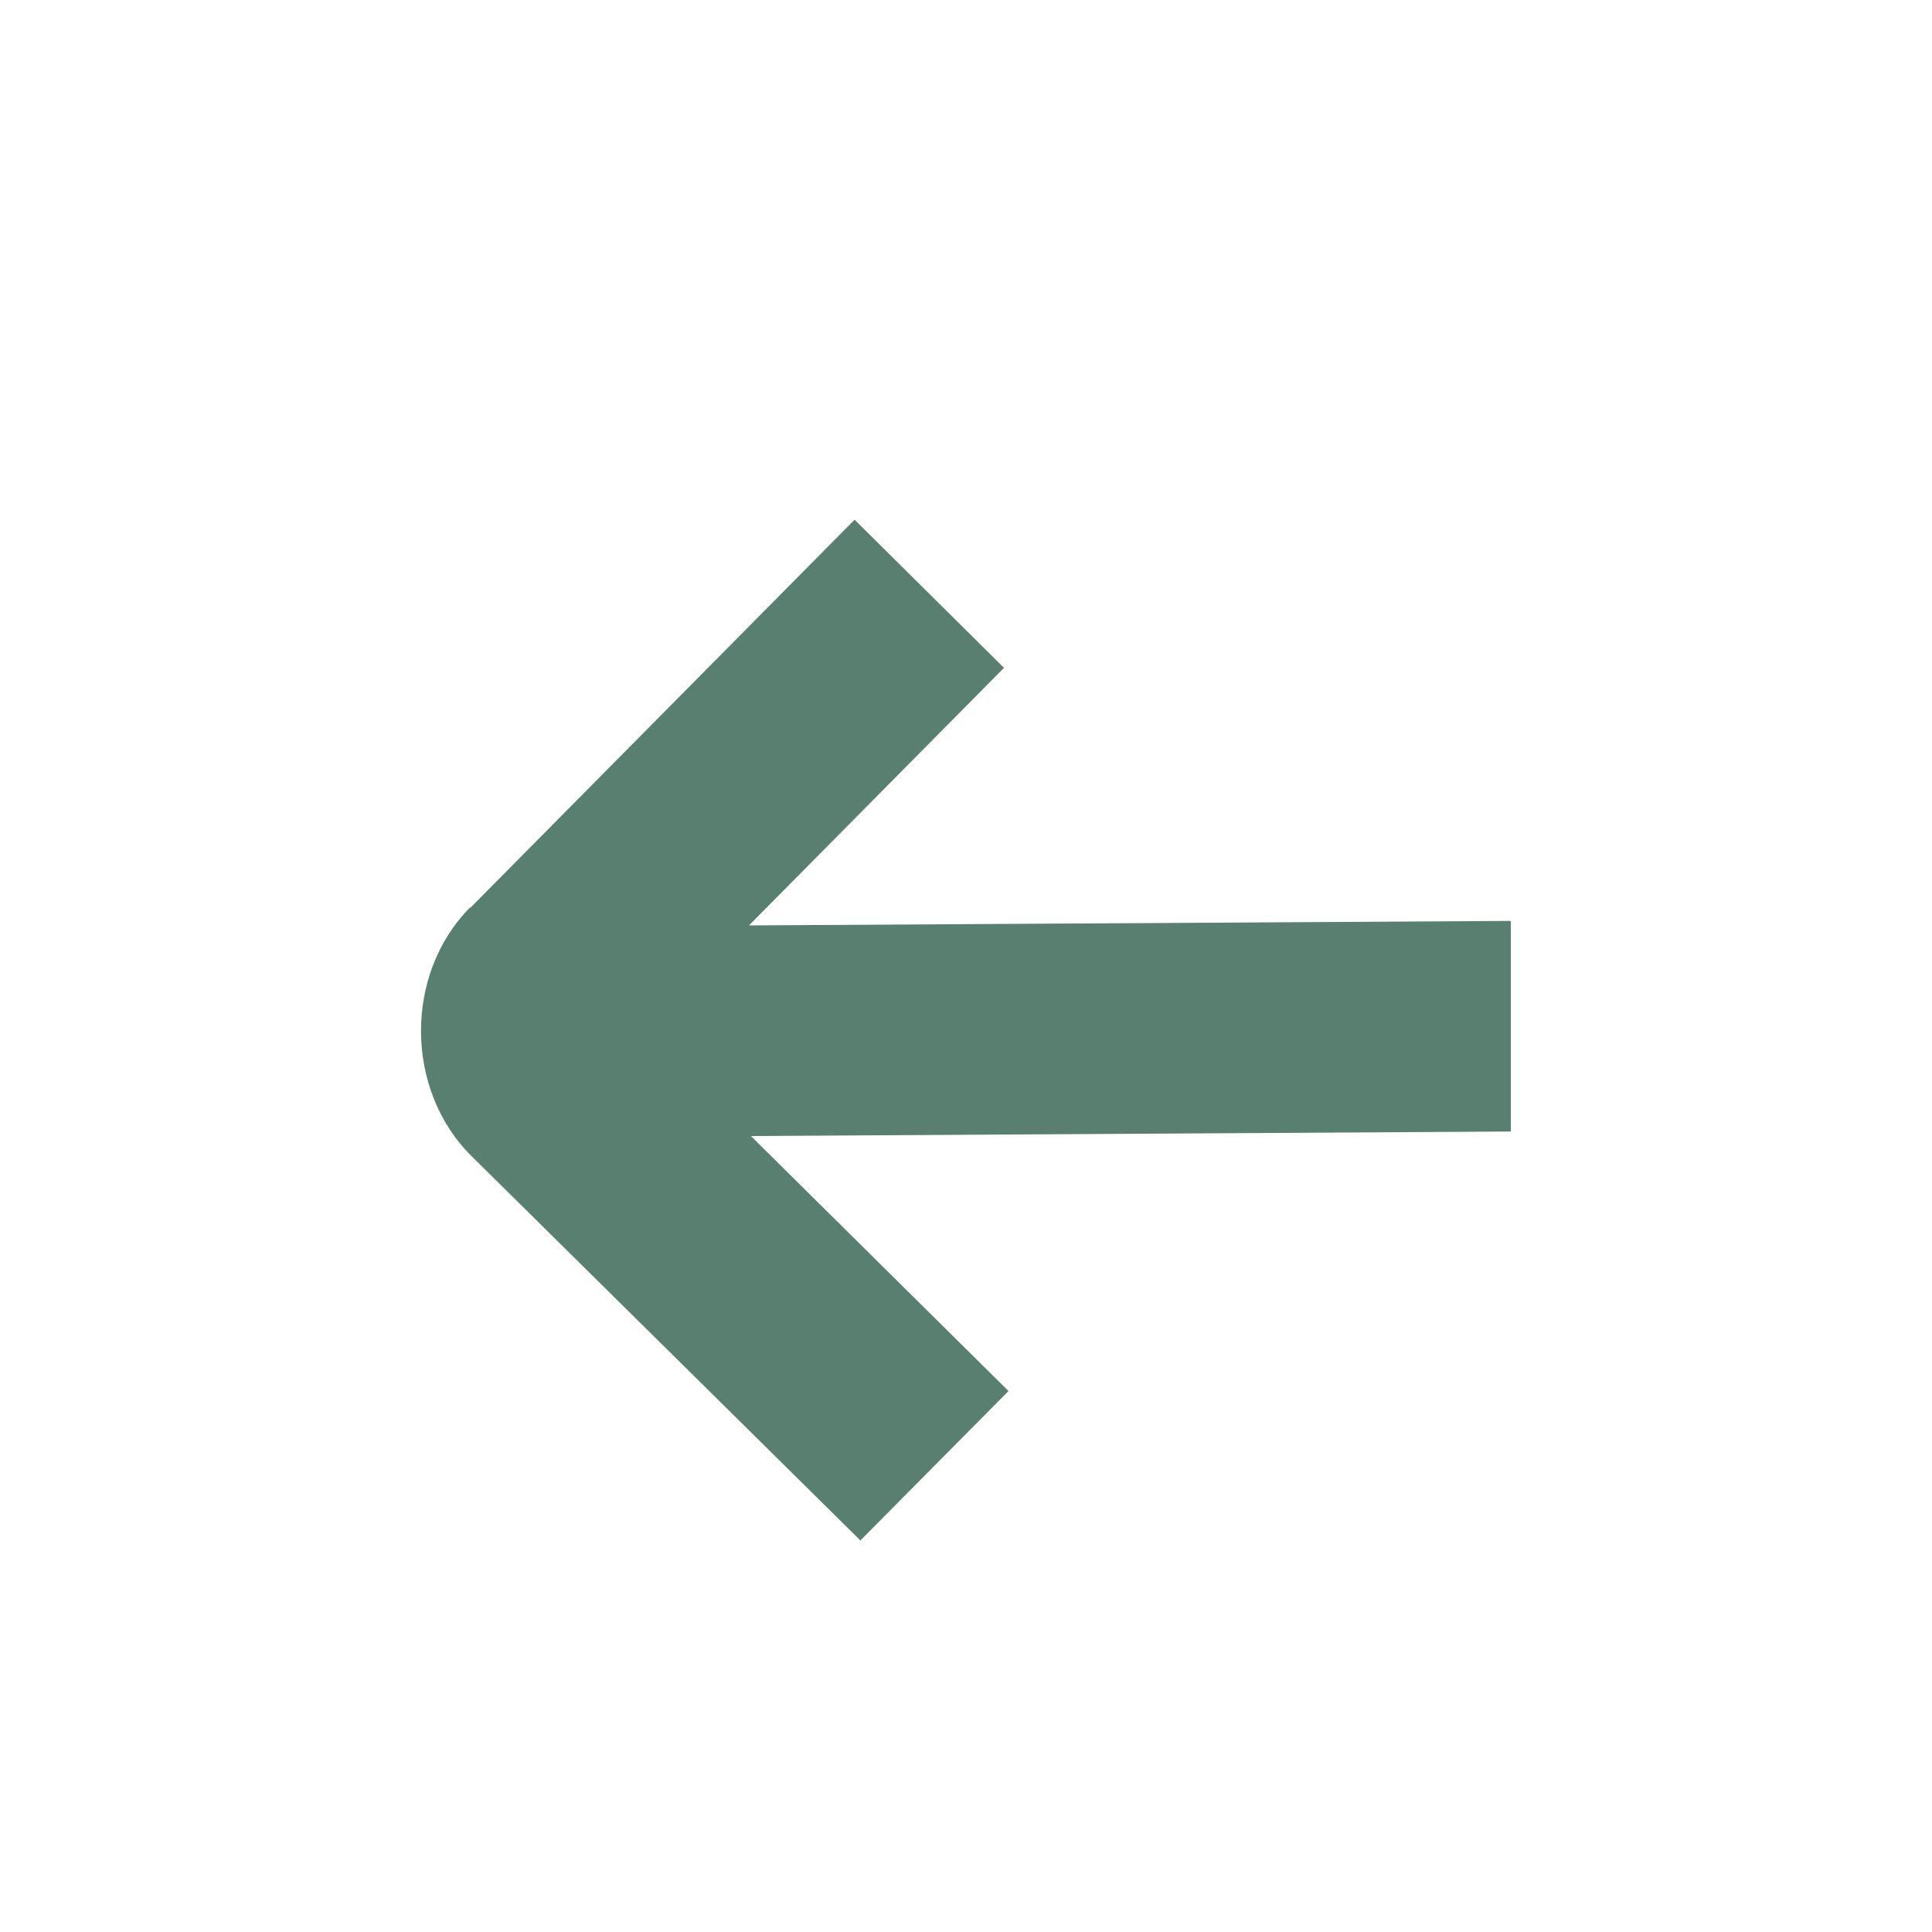
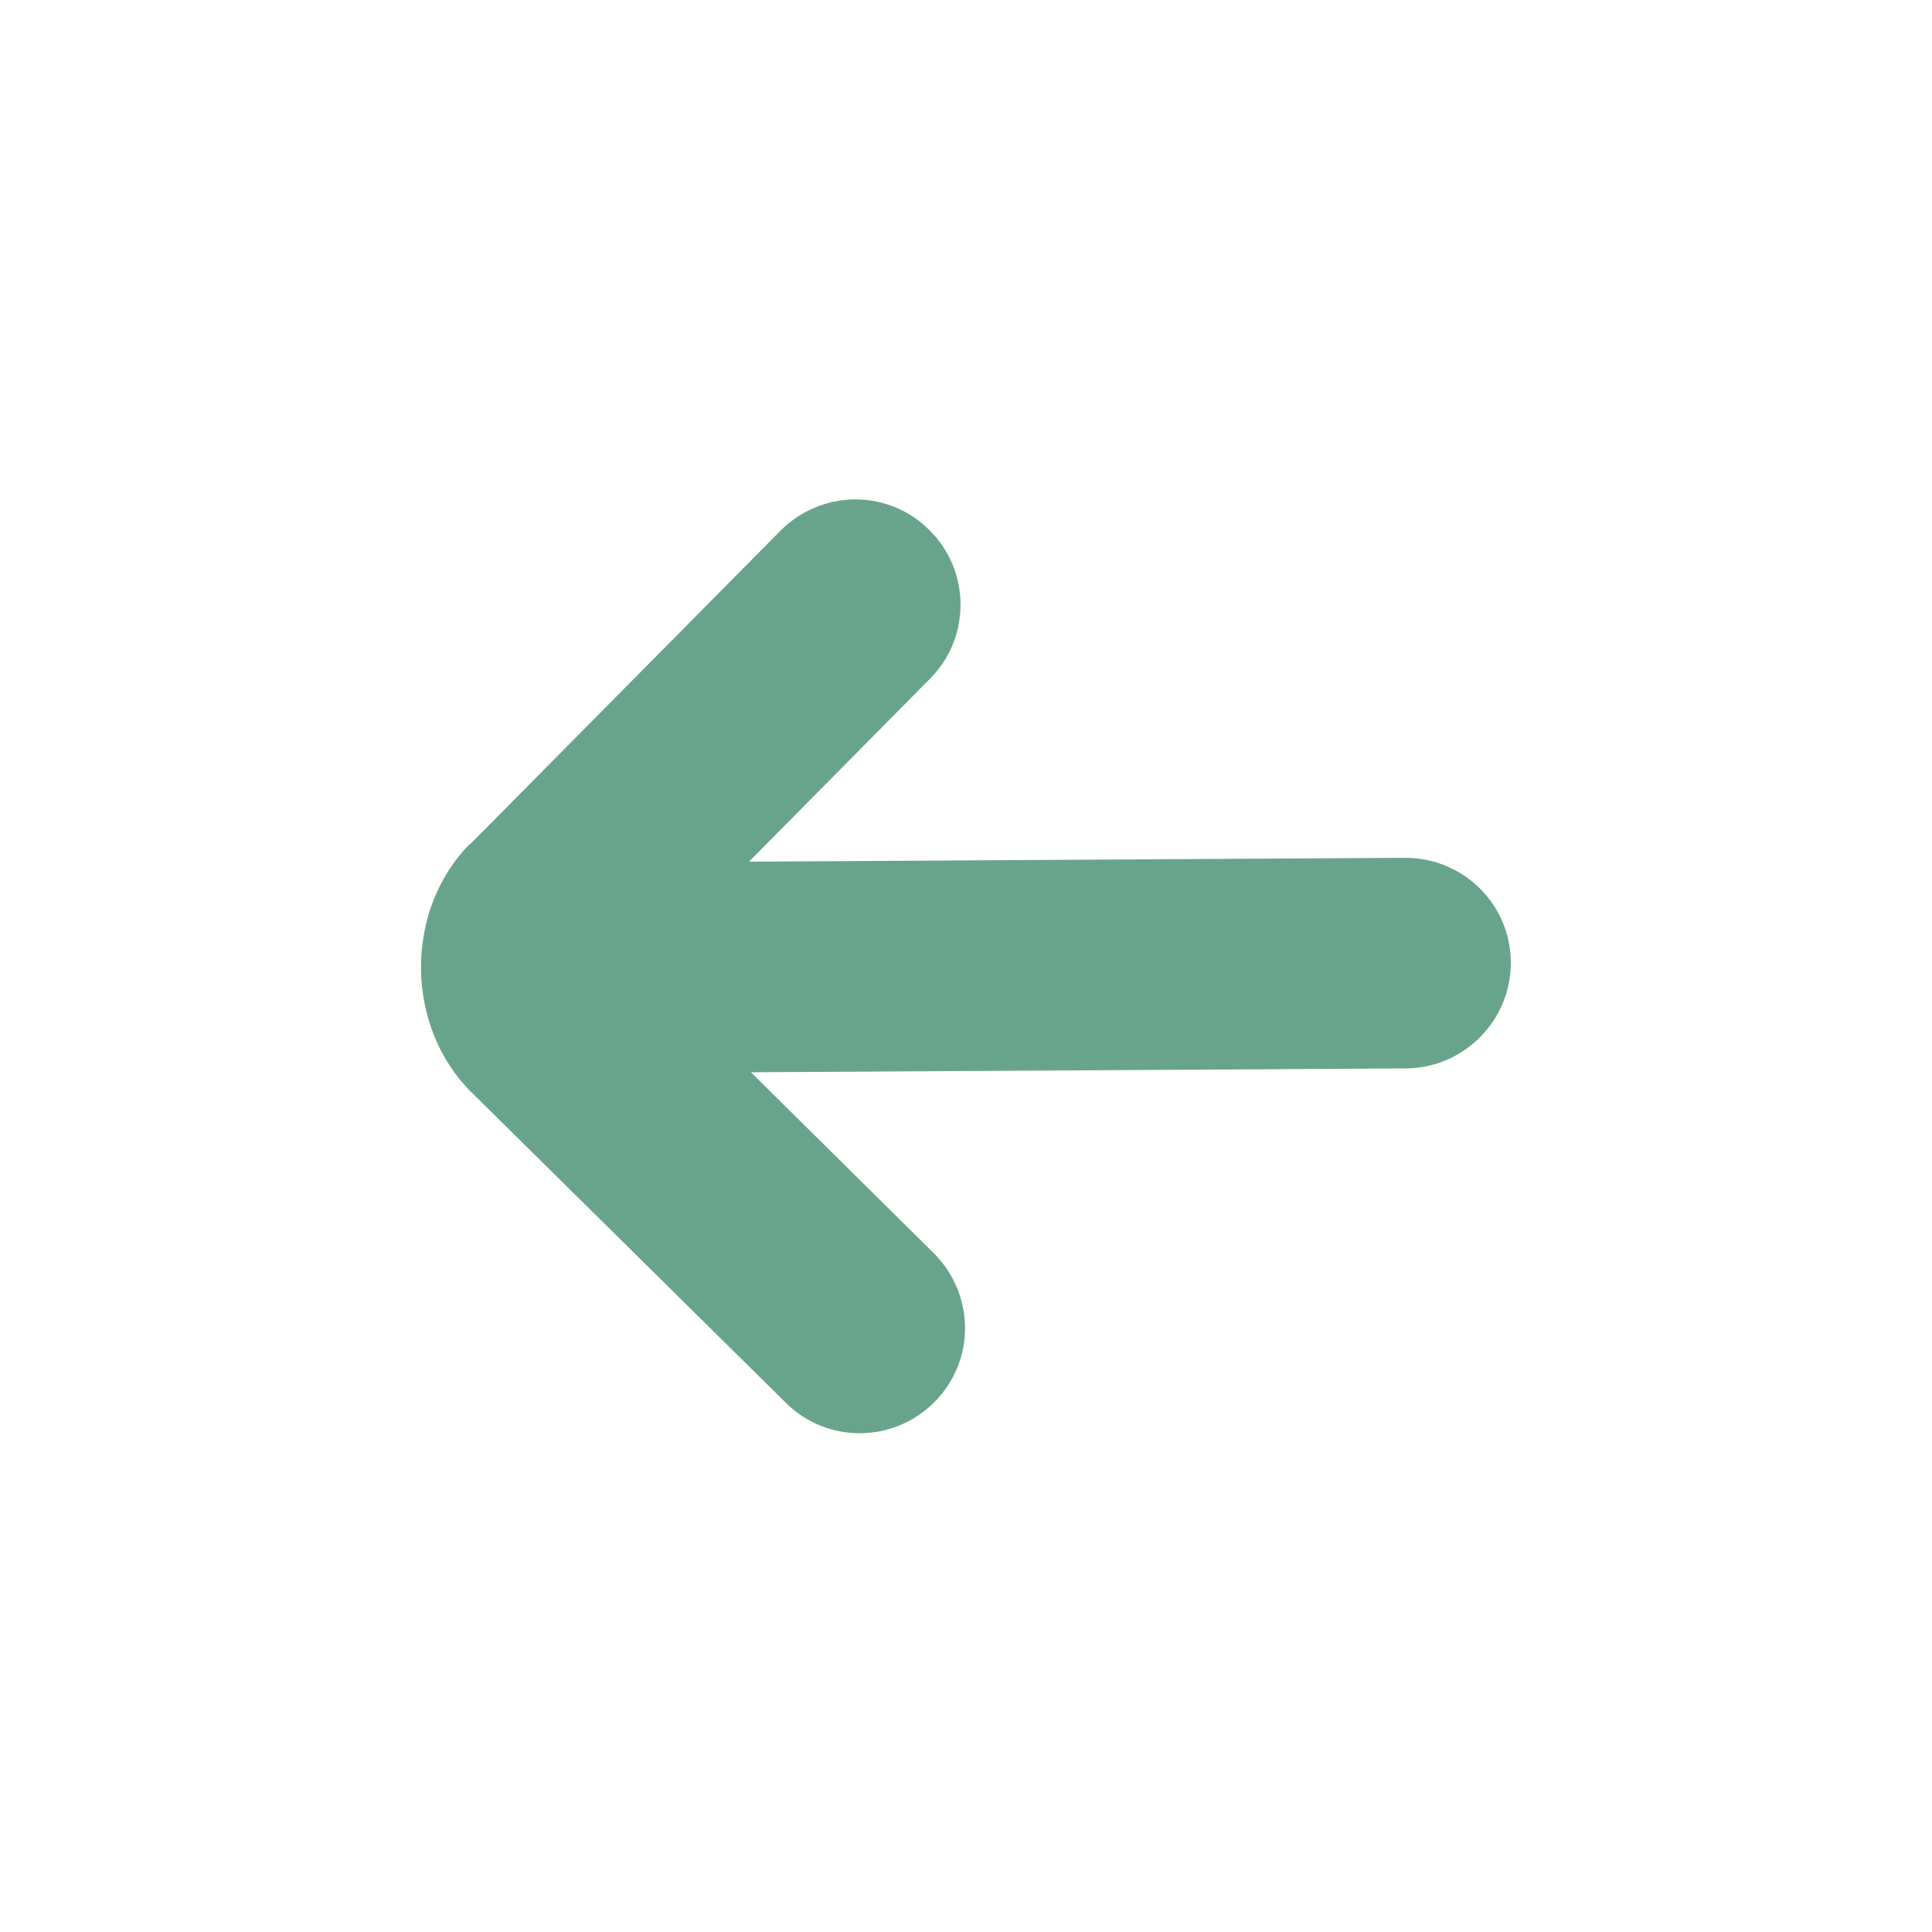
<svg xmlns="http://www.w3.org/2000/svg" id="Layer_1" version="1.1" viewBox="0 0 30 30">
  <defs>
    <style>
      .st0 {
-         fill: #587f6f;
+         fill: #68a48c;
      }
    </style>
  </defs>
-   <g id="surface2">
-     <path class="st0" d="M7.3,14.1l5.97-6.03,2.32,2.3-3.96,4,11.83-.07v3.27s-11.8.07-11.8.07l4,3.96-2.3,2.32-6.04-5.97c-1.03-1.02-1.05-2.82-.02-3.86h0Z" />
-   </g>
+   <path class="st0" d="M7.3,13.11l4.82-4.87c.64-.64,1.67-.65,2.31-.01h0c.64.63.65,1.67.01,2.31l-2.81,2.84,10.19-.06c.91,0,1.64.73,1.64,1.63h0c0,.9-.73,1.63-1.62,1.64l-10.18.06,2.84,2.81c.64.64.65,1.67.01,2.31h0c-.63.64-1.67.65-2.31.01l-4.88-4.82c-1.03-1.02-1.05-2.82-.02-3.86h0Z" />
</svg>
